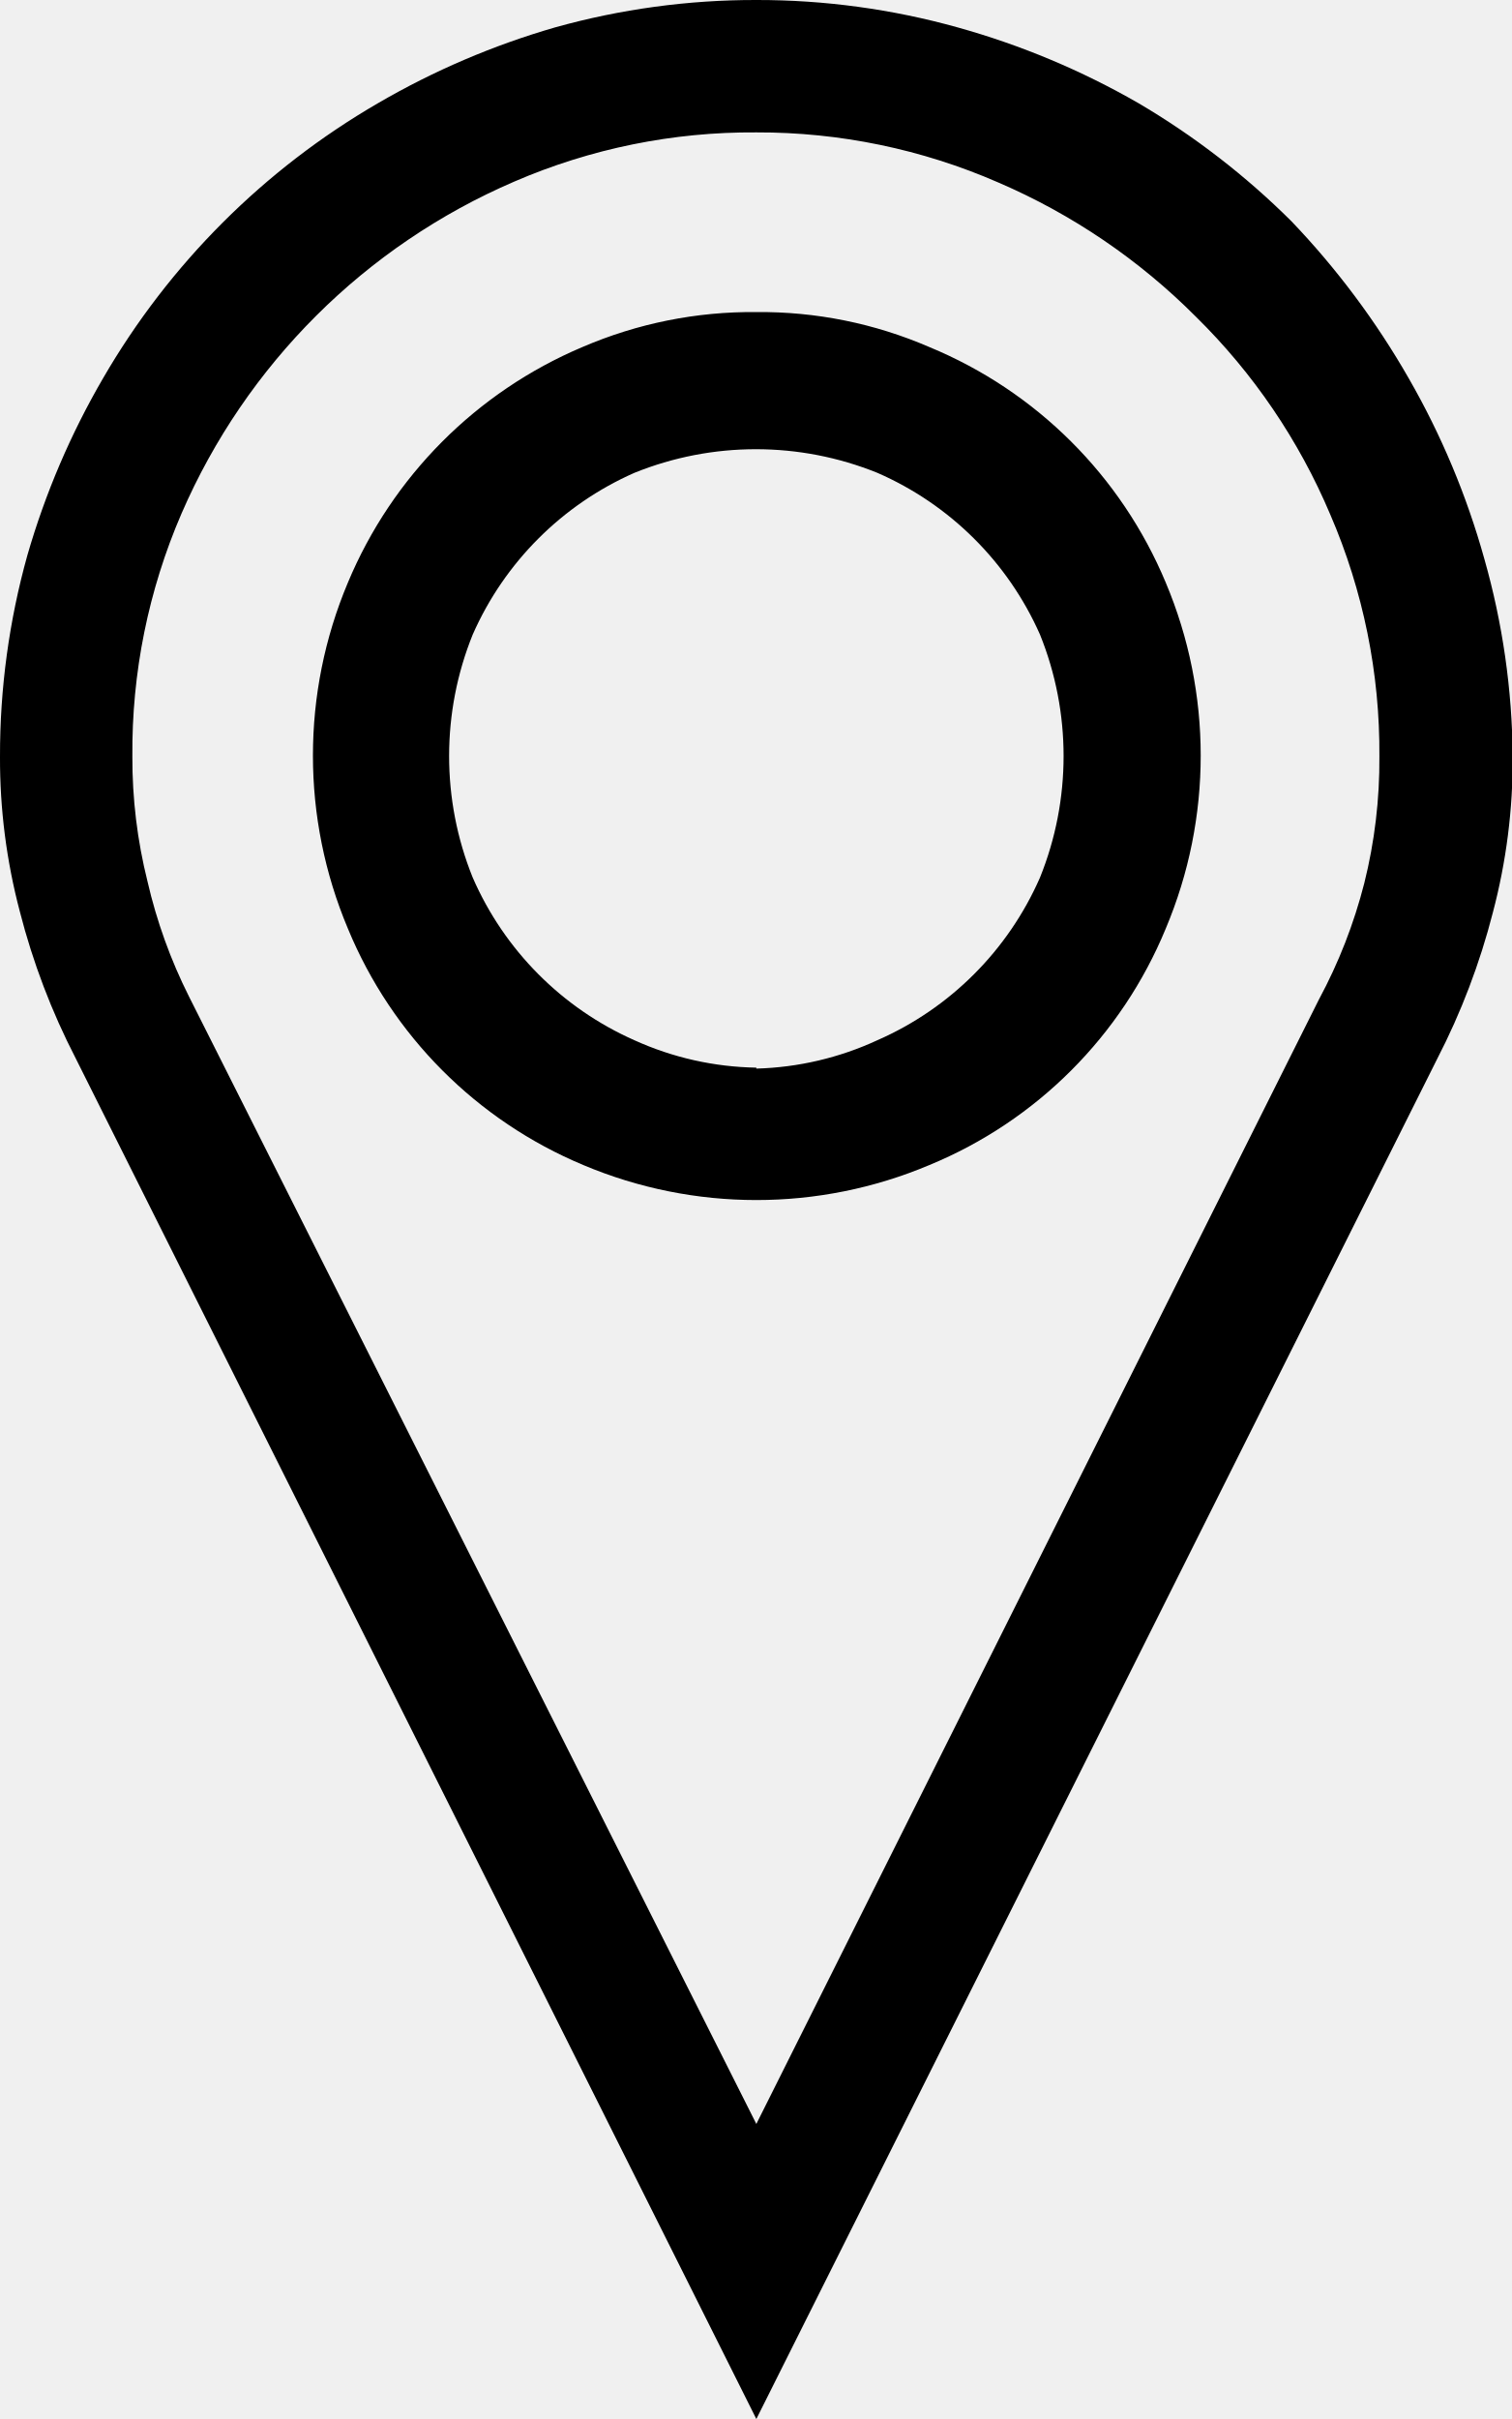
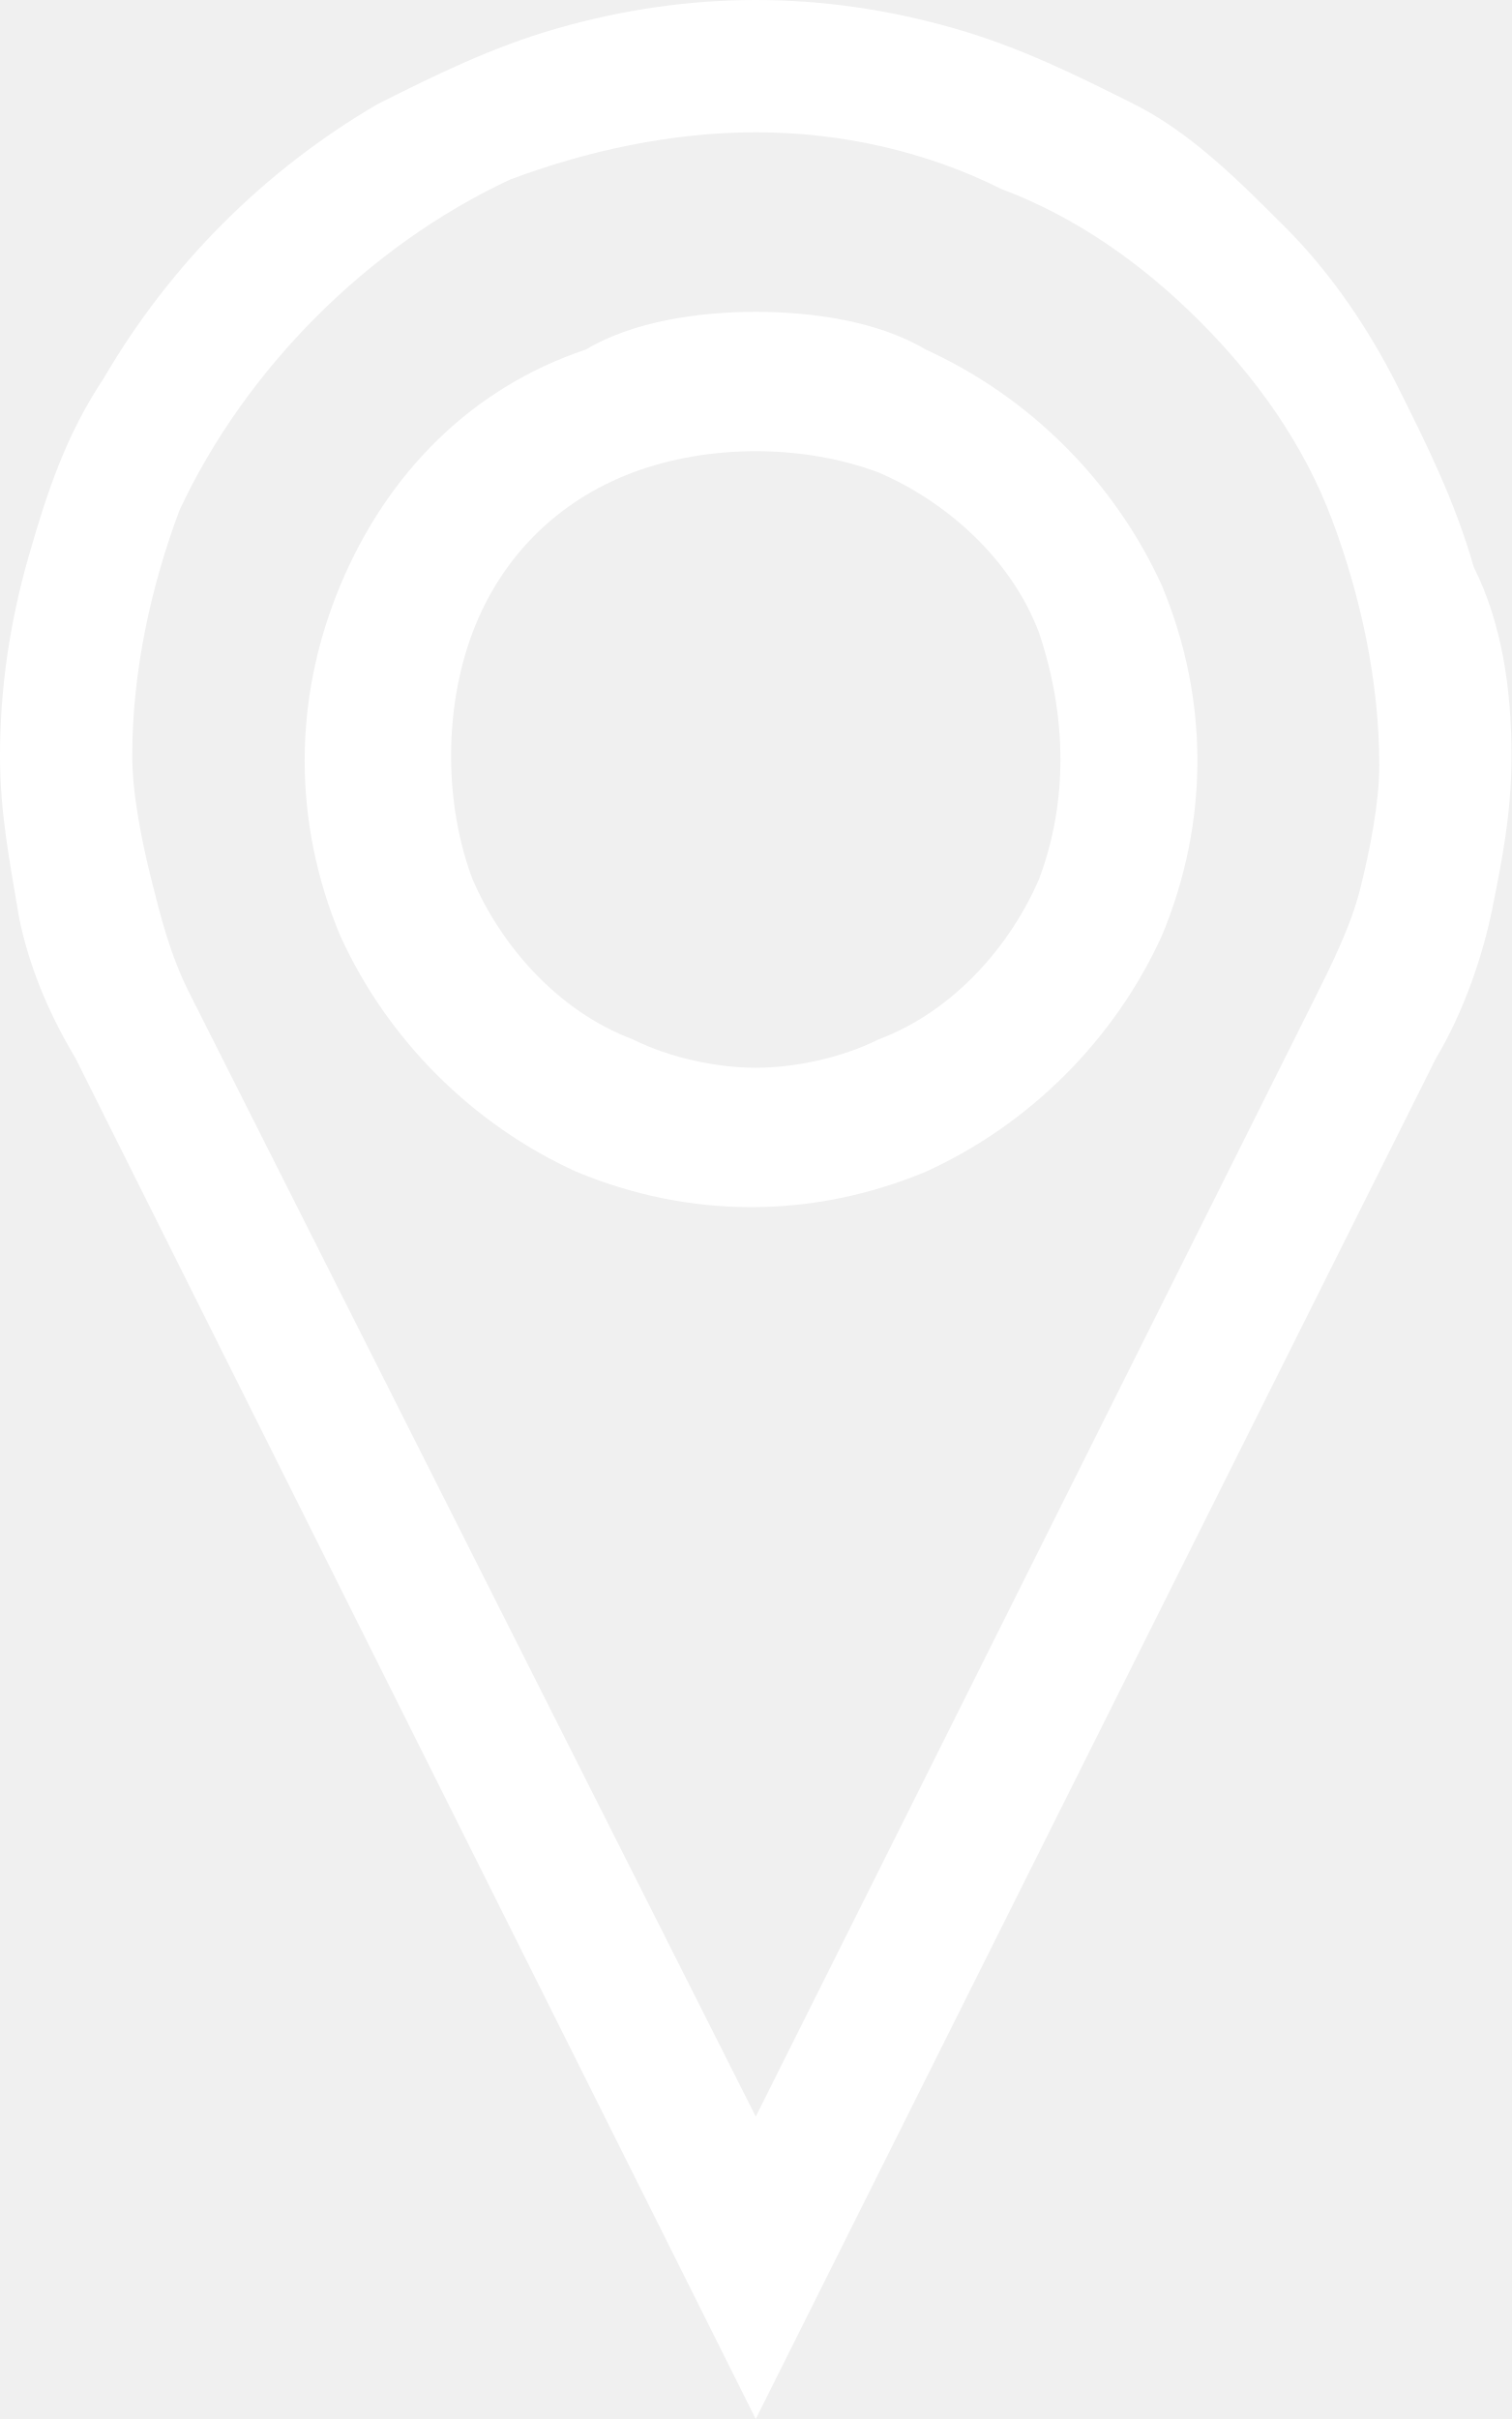
- <svg xmlns="http://www.w3.org/2000/svg" viewBox="0 0 15.99 25.58">
-   <path d="M8,0a7.88,7.88,0,0,1,2.13.29,8.29,8.29,0,0,1,1.91.8,8.15,8.15,0,0,1,1.62,1.25A8.54,8.54,0,0,1,14.9,4a8.29,8.29,0,0,1,.8,1.91A7.86,7.86,0,0,1,16,8a6.32,6.32,0,0,1-.21,1.65,7.35,7.35,0,0,1-.59,1.55L8,25.58.8,11.19A7.35,7.35,0,0,1,.21,9.64,6.32,6.32,0,0,1,0,8,7.86,7.86,0,0,1,.29,5.87,8.29,8.29,0,0,1,1.09,4,8,8,0,0,1,4,1.09,8.29,8.29,0,0,1,5.87.29,7.86,7.86,0,0,1,8,0Zm5.95,10.57h0v0a5.42,5.42,0,0,0,.48-1.23A5.36,5.36,0,0,0,14.59,8a6.34,6.34,0,0,0-.52-2.56,6.45,6.45,0,0,0-1.42-2.09,6.67,6.67,0,0,0-2.09-1.42A6.35,6.35,0,0,0,8,1.4a6.34,6.34,0,0,0-2.56.52A6.74,6.74,0,0,0,1.92,5.43,6.34,6.34,0,0,0,1.4,8a5.36,5.36,0,0,0,.16,1.32A5.42,5.42,0,0,0,2,10.54v0h0L8,22.46ZM8,3.3a4.5,4.5,0,0,1,1.83.37,4.62,4.62,0,0,1,2.5,2.49,4.71,4.71,0,0,1,0,3.66,4.6,4.6,0,0,1-2.5,2.5,4.71,4.71,0,0,1-3.66,0,4.62,4.62,0,0,1-2.49-2.5,4.71,4.71,0,0,1,0-3.66A4.65,4.65,0,0,1,6.16,3.67,4.54,4.54,0,0,1,8,3.3Zm0,8A3.26,3.26,0,0,0,9.28,11,3.34,3.34,0,0,0,11,9.28a3.43,3.43,0,0,0,0-2.57A3.34,3.34,0,0,0,9.28,5,3.43,3.43,0,0,0,6.71,5,3.34,3.34,0,0,0,5,6.71,3.43,3.43,0,0,0,5,9.28,3.34,3.34,0,0,0,6.71,11,3.25,3.25,0,0,0,8,11.29Z" />
+ <svg xmlns="http://www.w3.org/2000/svg" version="1.1" id="Layer_1" x="0px" y="0px" viewBox="0 0 16 25.6" style="enable-background:new 0 0 16 25.6;" xml:space="preserve">
+   <style type="text/css">
+ 	.st0{fill:#FFFFFF;}
+ </style>
+   <path class="st0" d="M8,0c0.7,0,1.4,0.1,2.1,0.3c0.7,0.2,1.3,0.5,1.9,0.8c0.6,0.3,1.1,0.8,1.6,1.3c0.5,0.5,0.9,1.1,1.2,1.7  c0.3,0.6,0.6,1.2,0.8,1.9C15.9,6.6,16,7.3,16,8c0,0.6-0.1,1.1-0.2,1.6c-0.1,0.5-0.3,1.1-0.6,1.6L8,25.6L0.8,11.2  c-0.3-0.5-0.5-1-0.6-1.5C0.1,9.1,0,8.6,0,8c0-0.7,0.1-1.4,0.3-2.1C0.5,5.2,0.7,4.6,1.1,4C1.8,2.8,2.8,1.8,4,1.1  c0.6-0.3,1.2-0.6,1.9-0.8C6.6,0.1,7.3,0,8,0z M13.9,10.6L13.9,10.6L13.9,10.6c0.2-0.4,0.4-0.8,0.5-1.2c0.1-0.4,0.2-0.9,0.2-1.3  c0-0.9-0.2-1.8-0.5-2.6c-0.3-0.8-0.8-1.5-1.4-2.1c-0.6-0.6-1.3-1.1-2.1-1.4C9.8,1.6,8.9,1.4,8,1.4c-0.9,0-1.8,0.2-2.6,0.5  C3.9,2.6,2.6,3.9,1.9,5.4C1.6,6.2,1.4,7.1,1.4,8c0,0.4,0.1,0.9,0.2,1.3c0.1,0.4,0.2,0.8,0.4,1.2l0,0l0,0l6,11.9L13.9,10.6z M8,3.3  c0.6,0,1.3,0.1,1.8,0.4c1.1,0.5,2,1.4,2.5,2.5c0.5,1.2,0.5,2.5,0,3.7c-0.5,1.1-1.4,2-2.5,2.5c-1.2,0.5-2.5,0.5-3.7,0  c-1.1-0.5-2-1.4-2.5-2.5c-0.5-1.2-0.5-2.5,0-3.7C4.1,5,5,4.1,6.2,3.7C6.7,3.4,7.4,3.3,8,3.3z M8,11.3c0.4,0,0.9-0.1,1.3-0.3  c0.8-0.3,1.4-1,1.7-1.7c0.3-0.8,0.3-1.7,0-2.6C10.7,5.9,10,5.3,9.3,5C8.5,4.7,7.5,4.7,6.7,5C5.9,5.3,5.3,5.9,5,6.7  C4.7,7.5,4.7,8.5,5,9.3C5.3,10,5.9,10.7,6.7,11C7.1,11.2,7.6,11.3,8,11.3L8,11.3z" />
</svg>
